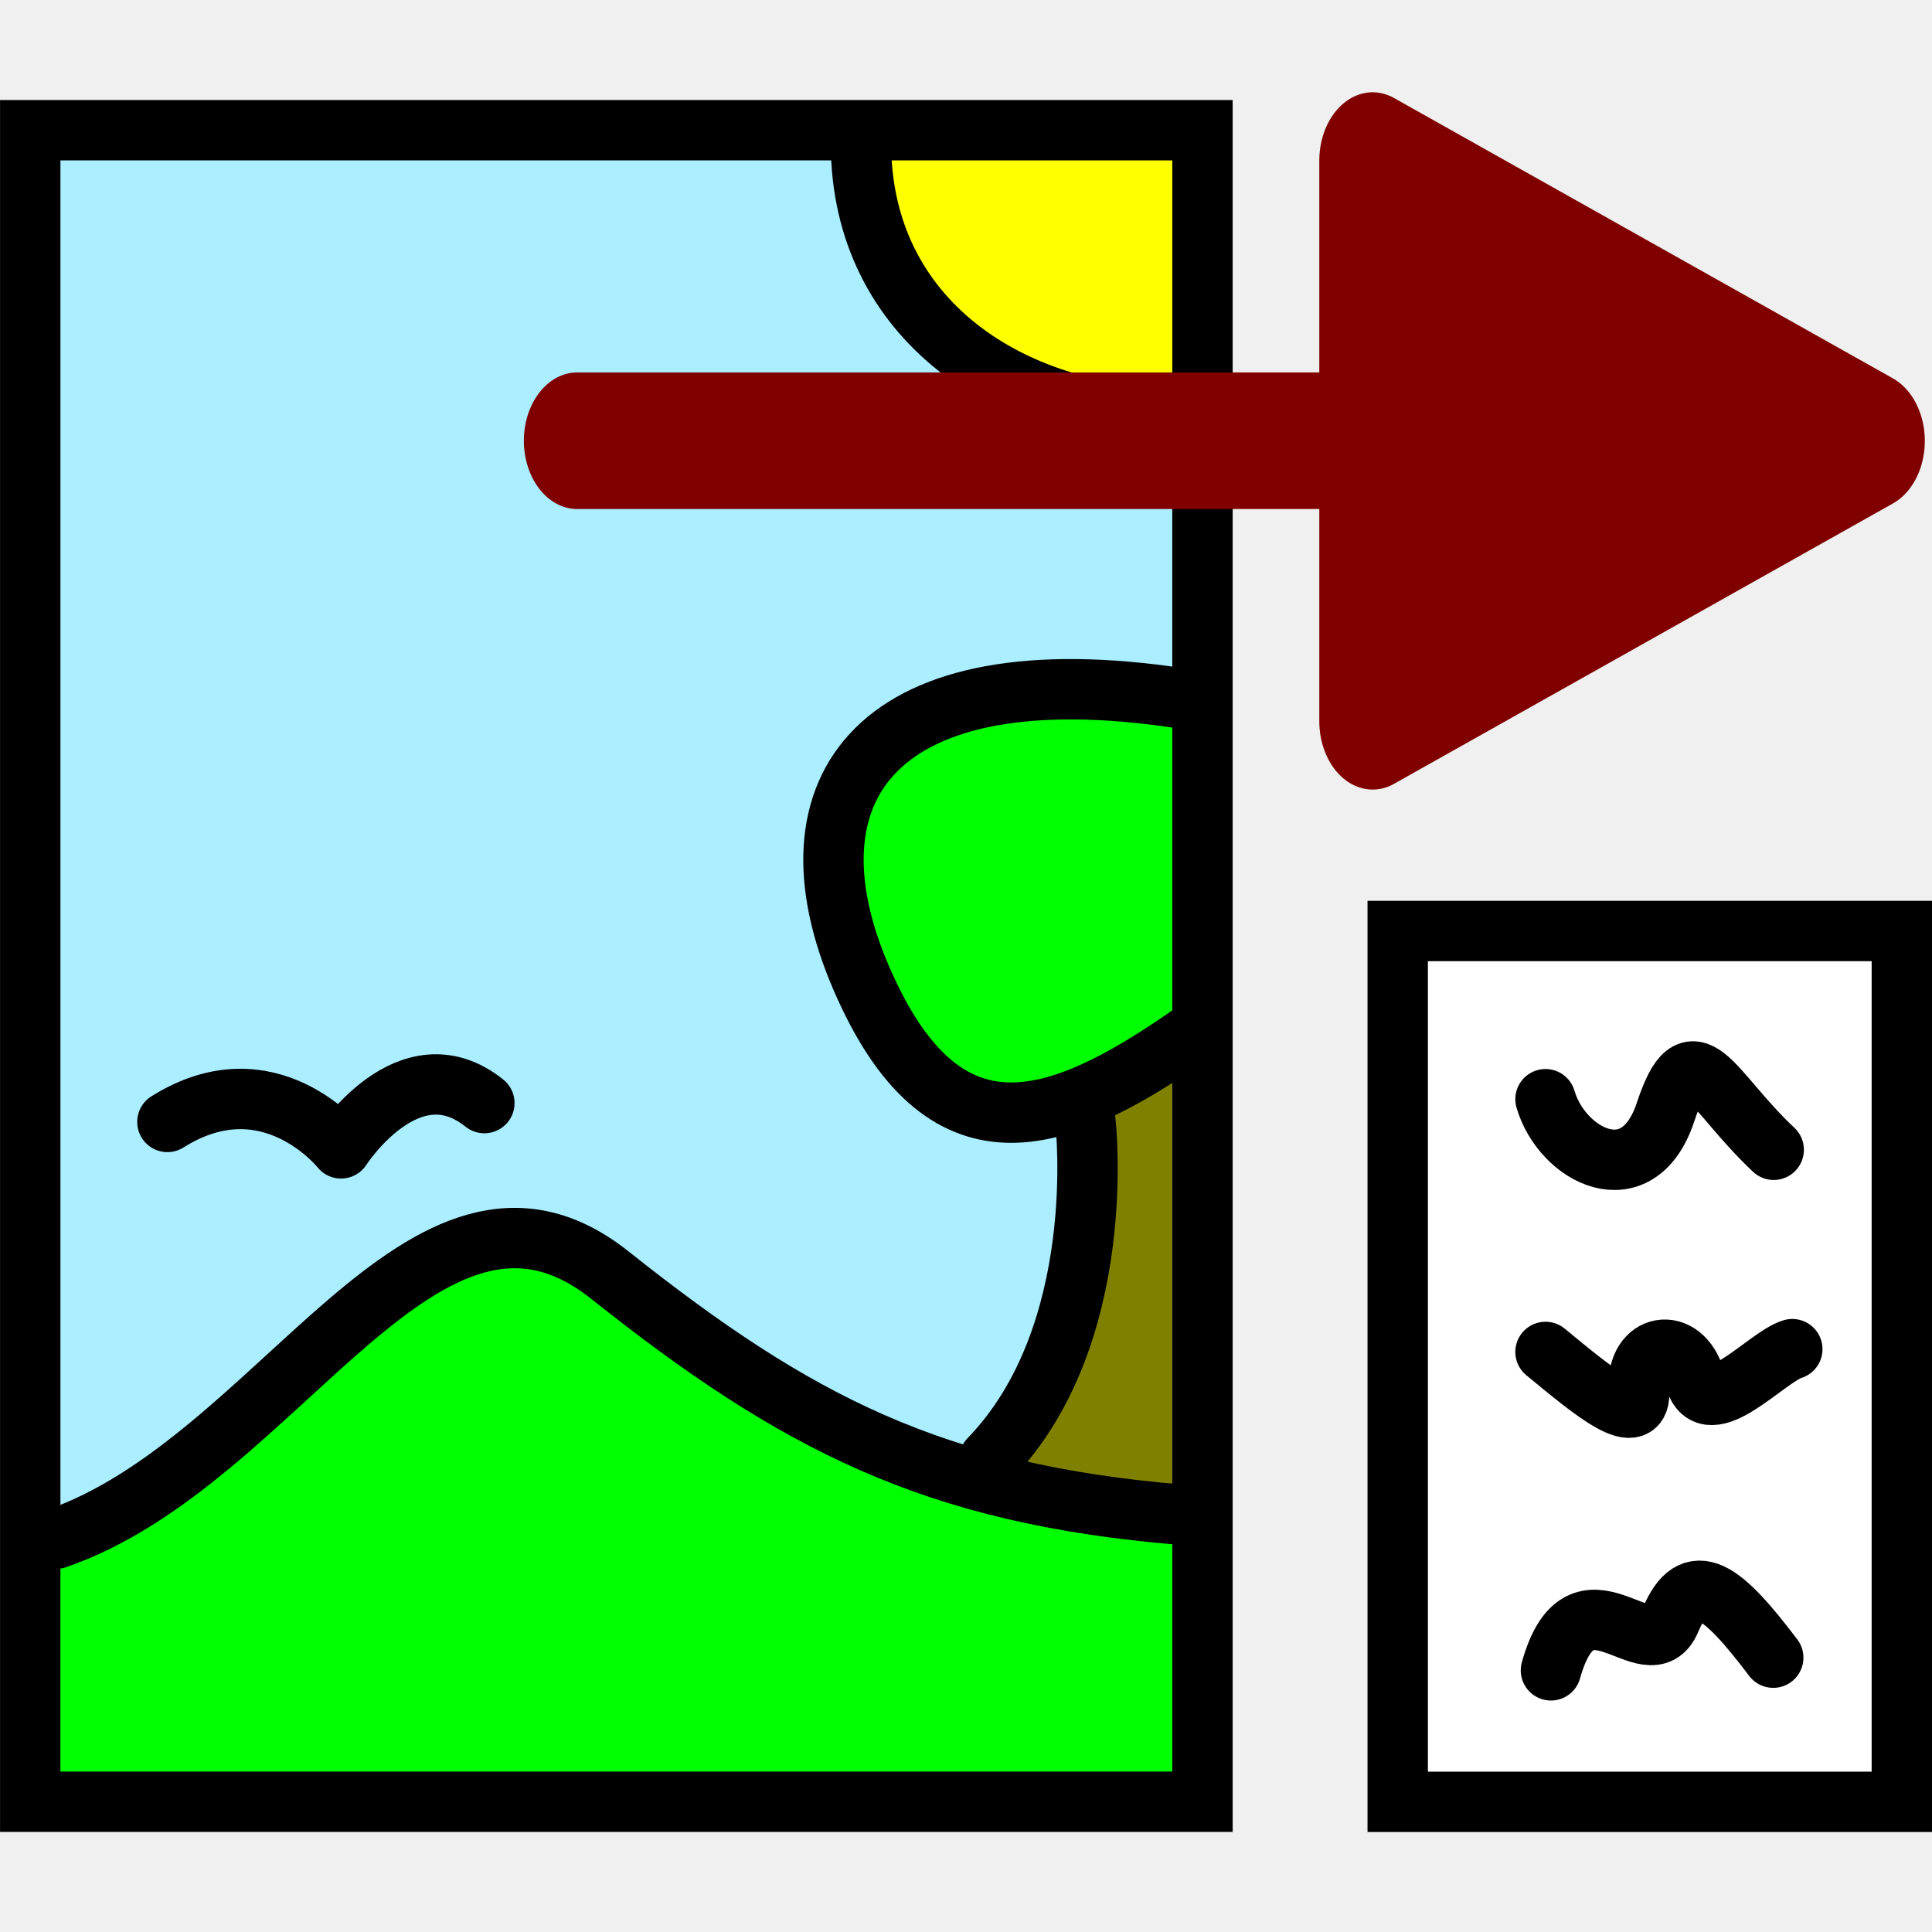
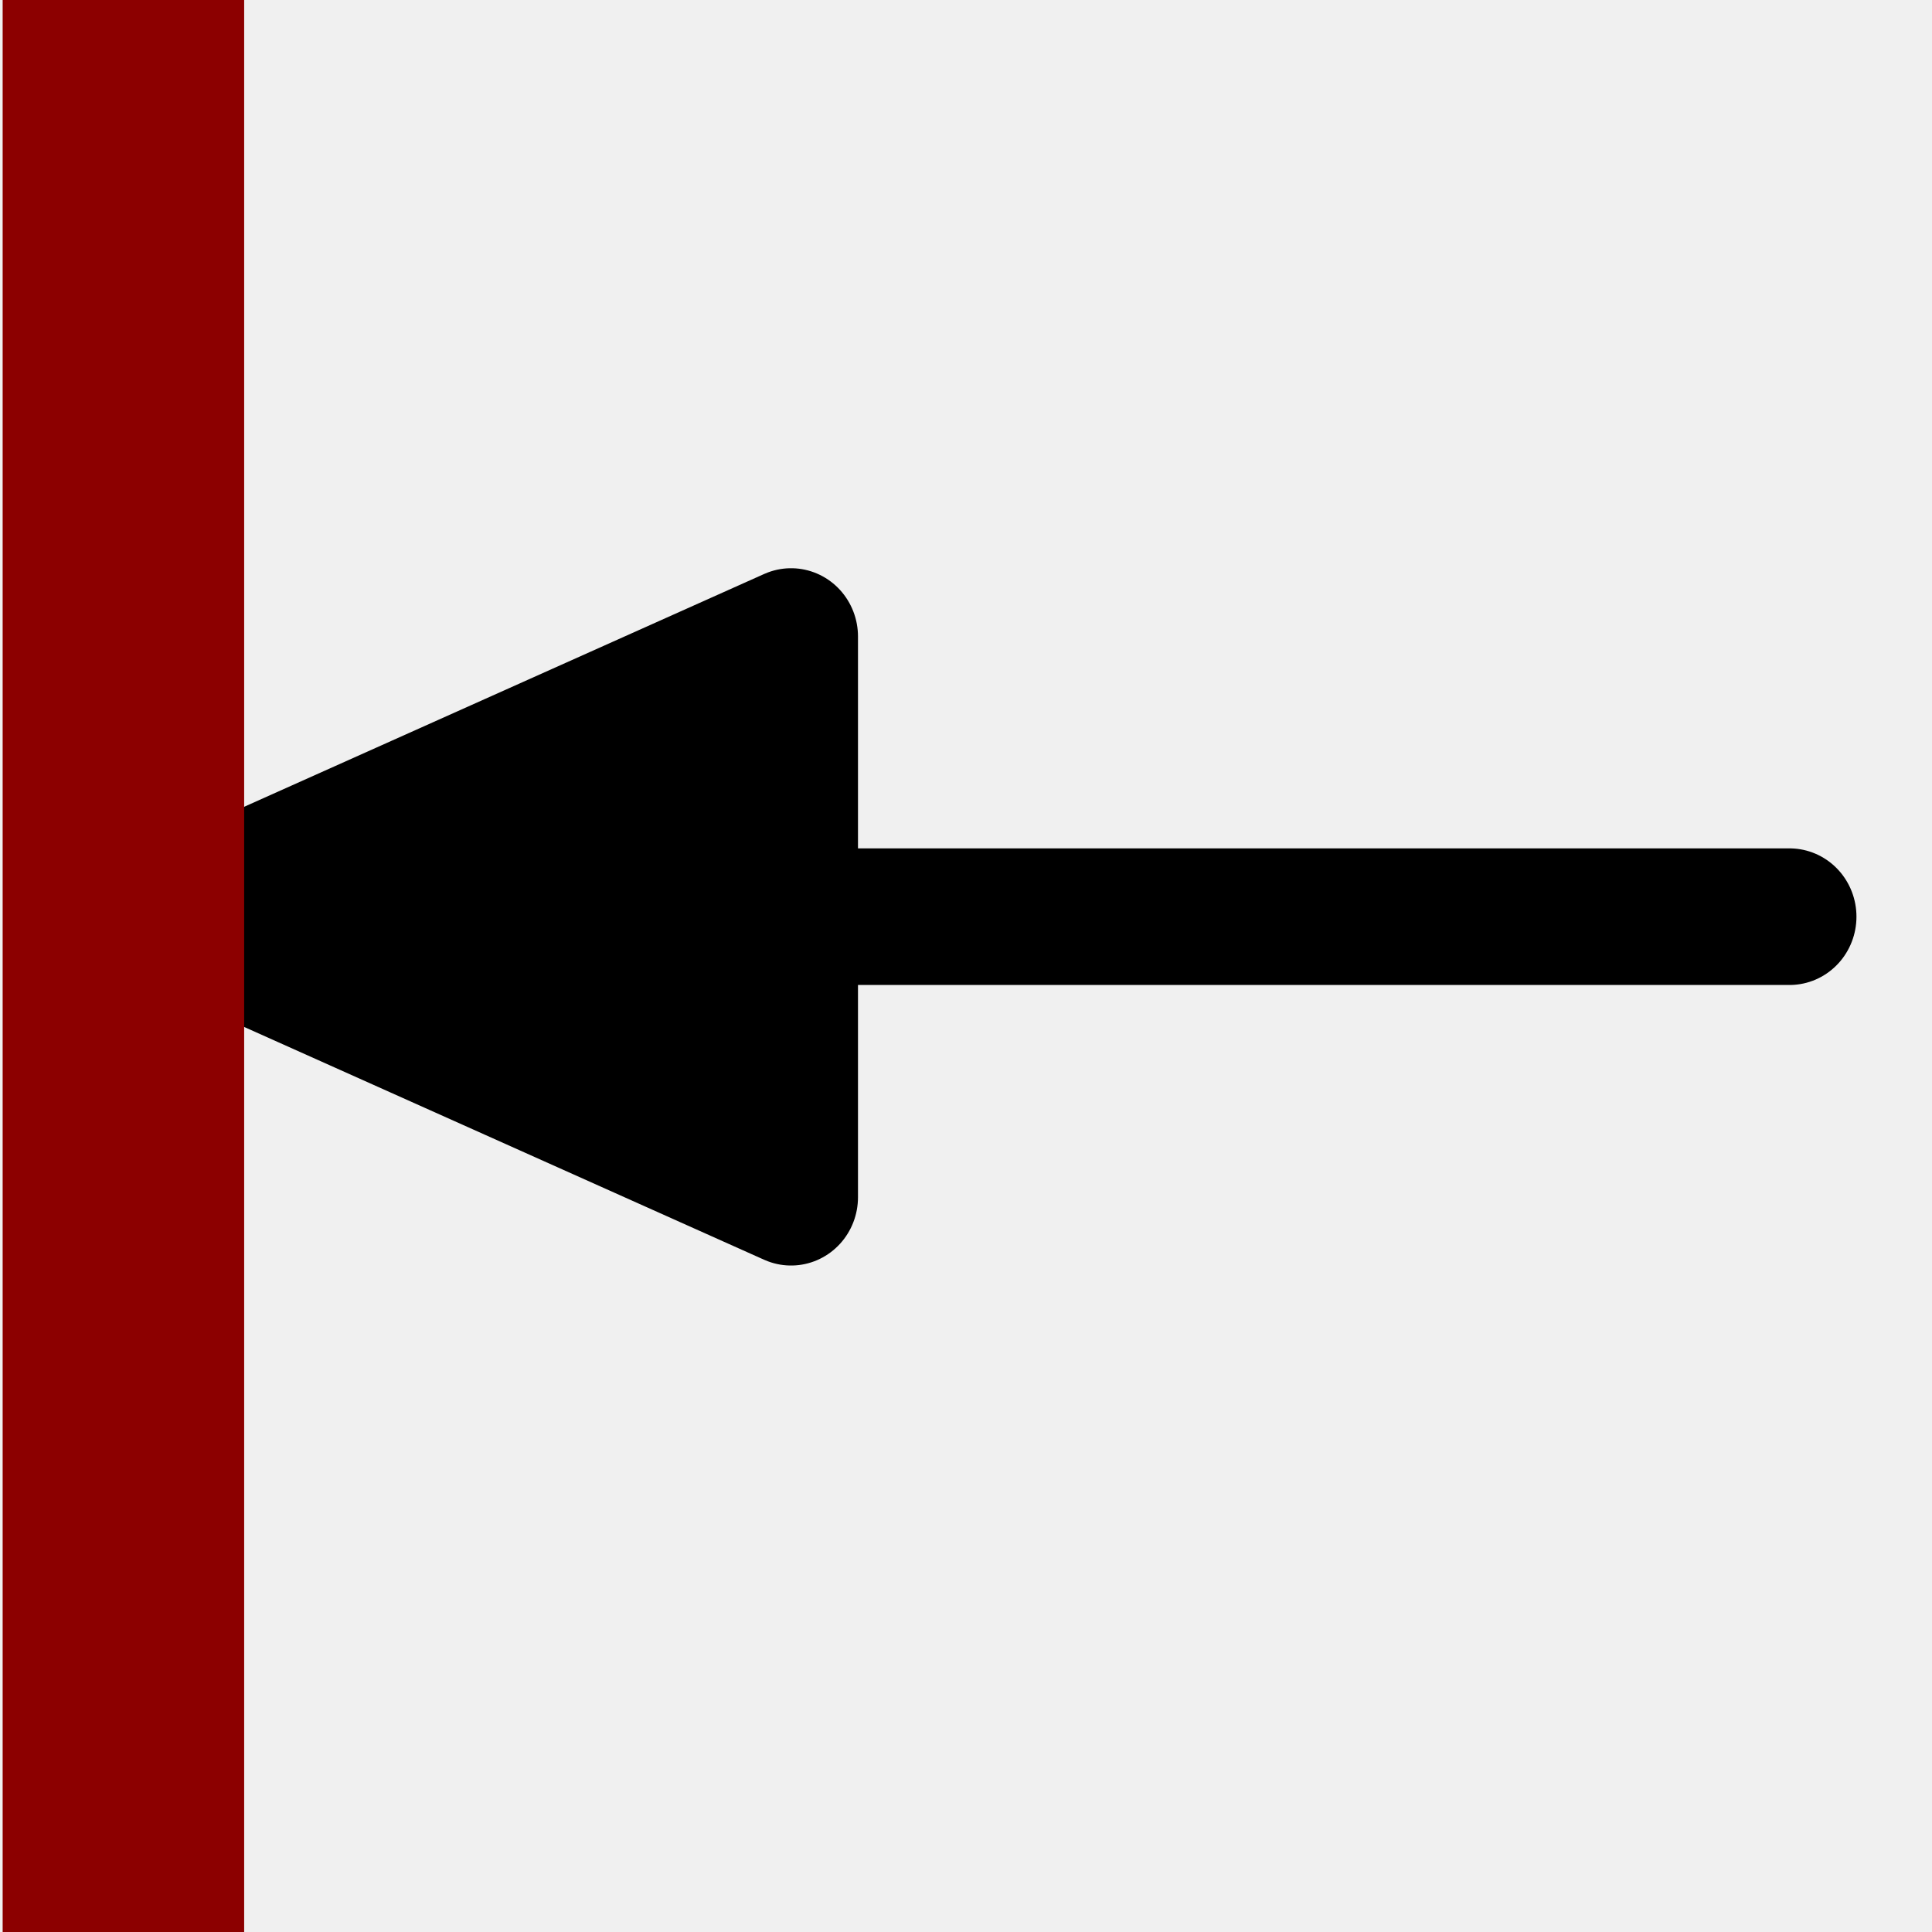
<svg xmlns="http://www.w3.org/2000/svg" width="16" height="16" id="svg2" version="1.1">
  <defs id="defs4">
    <marker orient="auto" refY="0.0" refX="0.0" id="Arrow2Send" style="overflow:visible;">
      <path id="path3744" style="font-size:12.0;fill-rule:evenodd;stroke-width:0.625;stroke-linejoin:round;" d="M 8.719,4.034 L -2.207,0.016 L 8.719,-4.002 C 6.973,-1.63 6.983,1.616 8.719,4.034 z " transform="scale(0.3) rotate(180) translate(-2.3,0)" />
    </marker>
    <marker orient="auto" refY="0.0" refX="0.0" id="Arrow1Mend" style="overflow:visible;">
      <path id="path3720" d="M 0.0,0.0 L 5.0,-5.0 L -12.5,0.0 L 5.0,5.0 L 0.0,0.0 z " style="fill-rule:evenodd;stroke:#000000;stroke-width:1.0pt;marker-start:none;" transform="scale(0.4) rotate(180) translate(10,0)" />
    </marker>
    <marker orient="auto" refY="0.0" refX="0.0" id="DiamondS" style="overflow:visible">
      <path id="path3797" d="M 0,-7.071 L -7.071,0 L 0,7.071 L 7.071,0 L 0,-7.071 z " style="fill-rule:evenodd;stroke:#000000;stroke-width:1.0pt;marker-start:none" transform="scale(0.2)" />
    </marker>
    <marker orient="auto" refY="0.0" refX="0.0" id="Arrow2Mend" style="overflow:visible;">
      <path id="path3738" style="font-size:12.0;fill-rule:evenodd;stroke-width:0.625;stroke-linejoin:round;" d="M 8.719,4.034 L -2.207,0.016 L 8.719,-4.002 C 6.973,-1.63 6.983,1.616 8.719,4.034 z " transform="scale(0.6) rotate(180) translate(0,0)" />
    </marker>
    <marker orient="auto" refY="0.0" refX="0.0" id="Arrow1Lend" style="overflow:visible;">
      <path id="path3714" d="M 0.0,0.0 L 5.0,-5.0 L -12.5,0.0 L 5.0,5.0 L 0.0,0.0 z " style="fill-rule:evenodd;stroke:#000000;stroke-width:1.0pt;marker-start:none;" transform="scale(0.8) rotate(180) translate(12.5,0)" />
    </marker>
    <marker orient="auto" refY="0" refX="0" id="Arrow2Send-5" style="overflow:visible">
      <path id="path3744-5" style="font-size:12px;fill-rule:evenodd;stroke-width:0.625;stroke-linejoin:round" d="M 8.719,4.034 -2.207,0.016 8.719,-4.002 c -1.745,2.372 -1.735,5.617 -6e-7,8.035 z" transform="matrix(-0.3,0,0,-0.3,0.69,0)" />
    </marker>
    <marker style="overflow:visible" id="Arrow2Send-5-0" refX="0" refY="0" orient="auto">
      <path transform="matrix(-0.3,0,0,-0.3,0.69,0)" d="M 8.719,4.034 -2.207,0.016 8.719,-4.002 c -1.745,2.372 -1.735,5.617 -6e-7,8.035 z" style="font-size:12px;fill-rule:evenodd;stroke-width:0.625;stroke-linejoin:round" id="path3744-5-7" />
    </marker>
    <marker style="overflow:visible;" id="Arrow1Lend-7" refX="0.0" refY="0.0" orient="auto">
      <path transform="scale(0.8) rotate(180) translate(12.5,0)" style="fill-rule:evenodd;stroke:#000000;stroke-width:1.0pt;marker-start:none;" d="M 0.0,0.0 L 5.0,-5.0 L -12.5,0.0 L 5.0,5.0 L 0.0,0.0 z " id="path3714-4" />
    </marker>
    <marker style="overflow:visible;" id="Arrow2Mend-9" refX="0.0" refY="0.0" orient="auto">
      <path transform="scale(0.6) rotate(180) translate(0,0)" d="M 8.719,4.034 L -2.207,0.016 L 8.719,-4.002 C 6.973,-1.63 6.983,1.616 8.719,4.034 z " style="font-size:12.0;fill-rule:evenodd;stroke-width:0.625;stroke-linejoin:round;" id="path3738-3" />
    </marker>
    <marker style="overflow:visible" id="DiamondS-5" refX="0.0" refY="0.0" orient="auto">
      <path transform="scale(0.2)" style="fill-rule:evenodd;stroke:#000000;stroke-width:1.0pt;marker-start:none" d="M 0,-7.071 L -7.071,0 L 0,7.071 L 7.071,0 L 0,-7.071 z " id="path3797-6" />
    </marker>
    <marker style="overflow:visible;" id="Arrow1Mend-7" refX="0.0" refY="0.0" orient="auto">
      <path transform="scale(0.4) rotate(180) translate(10,0)" style="fill-rule:evenodd;stroke:#000000;stroke-width:1.0pt;marker-start:none;" d="M 0.0,0.0 L 5.0,-5.0 L -12.5,0.0 L 5.0,5.0 L 0.0,0.0 z " id="path3720-6" />
    </marker>
    <marker style="overflow:visible;" id="Arrow2Send-55" refX="0.0" refY="0.0" orient="auto">
      <path transform="scale(0.3) rotate(180) translate(-2.3,0)" d="M 8.719,4.034 L -2.207,0.016 L 8.719,-4.002 C 6.973,-1.63 6.983,1.616 8.719,4.034 z " style="font-size:12.0;fill-rule:evenodd;stroke-width:0.625;stroke-linejoin:round;" id="path3744-4" />
    </marker>
  </defs>
  <g id="layer1" transform="translate(0,-1036.362)">
-     <g id="g3718" transform="translate(-0.08666125,-0.1316461)">
-       <path id="path3976" d="m 0.431,1037.503 c -0.309,0.179 -0.184,0.57 -0.209,0.862 0,3.522 0,7.044 0,10.567 0.004,0.308 0.375,0.469 0.62,0.303 0.774,-0.34 1.354,-0.983 1.994,-1.515 0.445,-0.377 0.925,-0.851 1.547,-0.855 0.457,0.015 0.785,0.39 1.146,0.626 0.75,0.549 1.557,1.044 2.452,1.31 0.324,0.065 0.489,-0.284 0.657,-0.498 0.468,-0.704 0.581,-1.579 0.566,-2.405 -0.02,-0.285 -0.343,-0.377 -0.584,-0.326 -0.314,0.044 -0.651,-0.05 -0.851,-0.309 -0.451,-0.551 -0.76,-1.285 -0.62,-2.005 0.13,-0.472 0.585,-0.767 1.041,-0.858 0.467,-0.106 0.968,-0.076 1.442,-0.04 0.268,0.085 0.572,-0.125 0.538,-0.415 -0.009,-0.596 0.017,-1.195 -0.013,-1.789 -0.035,-0.303 -0.381,-0.342 -0.627,-0.336 -0.847,-0.069 -1.73,-0.529 -2.047,-1.357 -0.126,-0.266 -0.105,-0.572 -0.222,-0.839 -0.222,-0.26 -0.594,-0.129 -0.891,-0.161 -1.933,0 -3.868,-0.01 -5.799,0.01 -0.046,0.011 -0.092,0.021 -0.138,0.032 z" style="fill:#aaeeff;fill-opacity:1;stroke:none" />
-       <path id="path3964" d="m 4.225,1046.649 c -0.456,0.042 -0.849,0.329 -1.196,0.608 -0.702,0.568 -1.32,1.251 -2.113,1.694 -0.255,0.15 -0.673,0.184 -0.693,0.55 0.009,0.57 -0.018,1.143 0.013,1.71 0.031,0.286 0.356,0.351 0.595,0.318 2.988,0 5.976,0 8.964,0 0.28,-0.01 0.421,-0.299 0.375,-0.55 -0.009,-0.58 0.017,-1.164 -0.013,-1.742 -0.036,-0.309 -0.39,-0.337 -0.636,-0.352 -1.126,-0.107 -2.23,-0.483 -3.177,-1.108 -0.506,-0.299 -0.944,-0.71 -1.453,-1.007 -0.204,-0.11 -0.439,-0.13 -0.666,-0.12 z" style="fill:#00ff00;fill-opacity:1;stroke:none" />
-       <path id="path3966" d="m 8.852,1042.101 c -0.65,0.01 -1.404,0.169 -1.769,0.762 -0.373,0.626 -0.164,1.407 0.149,2.012 0.236,0.446 0.616,0.93 1.171,0.929 0.602,0.033 1.121,-0.335 1.602,-0.649 0.266,-0.22 0.133,-0.597 0.165,-0.895 -0.015,-0.591 0.032,-1.187 -0.031,-1.776 -0.052,-0.288 -0.366,-0.365 -0.617,-0.364 -0.223,-0.017 -0.446,-0.023 -0.67,-0.02 z" style="fill:#00ff00;fill-opacity:1;stroke:none" />
-       <path id="path3968" d="m 7.315,1037.503 c -0.287,0.157 -0.201,0.506 -0.139,0.765 0.207,0.871 0.988,1.506 1.839,1.701 0.312,0.063 0.657,0.141 0.962,0.03 0.293,-0.18 0.163,-0.562 0.192,-0.846 -0.013,-0.466 0.026,-0.937 -0.02,-1.399 -0.052,-0.284 -0.382,-0.315 -0.618,-0.29 -0.702,0.01 -1.408,-0.018 -2.107,0.013 -0.036,0.01 -0.073,0.017 -0.109,0.025 z" style="fill:#ffff00;fill-opacity:1;stroke:none" />
-       <path id="path3970" d="m 9.676,1045.131 c -0.227,0.116 -0.494,0.21 -0.653,0.414 -0.115,0.292 -0.03,0.62 -0.063,0.928 -0.024,0.675 -0.24,1.35 -0.636,1.901 -0.154,0.263 0.063,0.607 0.361,0.611 0.39,0.059 0.786,0.171 1.181,0.132 0.278,-0.039 0.335,-0.358 0.304,-0.592 -0.008,-1.028 0.019,-2.057 -0.025,-3.083 -0.038,-0.224 -0.245,-0.352 -0.469,-0.311 z" style="fill:#808000;fill-opacity:1;stroke:none" />
-       <rect y="1037.572" x="0.337" height="13.843" width="9.708" id="rect2844-1" style="fill:none;stroke:#000000;stroke-width:0.5;stroke-linecap:butt;stroke-linejoin:miter;stroke-miterlimit:4;stroke-dasharray:none" />
-       <path id="path3108" d="m 0.55,1049.237 c 1.859,-0.637 3.052,-3.405 4.589,-2.182 1.537,1.222 2.68,1.813 4.719,1.982" style="color:#000000;fill:none;stroke:#000000;stroke-width:0.5;stroke-linecap:round;stroke-linejoin:round;stroke-miterlimit:4;stroke-opacity:1;stroke-dasharray:none;stroke-dashoffset:0;marker:none;visibility:visible;display:inline;overflow:visible;enable-background:accumulate" />
-       <path id="path3110" d="m 7.217,1037.68 c 0,1.47 1.25,2.277 2.638,2.277" style="color:#000000;fill:none;stroke:#000000;stroke-width:0.5;stroke-linecap:round;stroke-linejoin:round;stroke-miterlimit:4;stroke-opacity:1;stroke-dasharray:none;stroke-dashoffset:0;marker:none;visibility:visible;display:inline;overflow:visible;enable-background:accumulate" />
-       <path id="path3112" d="m 1.473,1045.785 c 0.844,-0.531 1.438,0.219 1.438,0.219 0,0 0.562,-0.875 1.187,-0.375" style="color:#000000;fill:none;stroke:#000000;stroke-width:0.5;stroke-linecap:round;stroke-linejoin:round;stroke-miterlimit:4;stroke-opacity:1;stroke-dasharray:none;stroke-dashoffset:0;marker:none;visibility:visible;display:inline;overflow:visible;enable-background:accumulate" />
-       <path id="path3114" d="m 8.28,1048.577 c 1,-1.031 0.796,-2.793 0.796,-2.793" style="color:#000000;fill:none;stroke:#000000;stroke-width:0.5;stroke-linecap:round;stroke-linejoin:round;stroke-miterlimit:4;stroke-opacity:1;stroke-dasharray:none;stroke-dashoffset:0;marker:none;visibility:visible;display:inline;overflow:visible;enable-background:accumulate" />
-       <path id="path3116" d="m 9.92,1045.079 c -1.085,0.75 -2.023,1.088 -2.702,-0.488 -0.679,-1.576 0.139,-2.692 2.636,-2.316" style="color:#000000;fill:none;stroke:#000000;stroke-width:0.5;stroke-linecap:round;stroke-linejoin:round;stroke-miterlimit:4;stroke-opacity:1;stroke-dasharray:none;stroke-dashoffset:0;marker:none;visibility:visible;display:inline;overflow:visible;enable-background:accumulate" />
+     <g id="g4663" transform="matrix(1.565777,0,0,1.597882,-3.847092,-631.055)" style="fill:#000000;fill-opacity:1;stroke:#000000;stroke-opacity:1">
+       <path id="path3844-5" d="m 11.922,1048.268 -8.219,0" style="color:#000000;fill:#000000;fill-opacity:1;stroke:#000000;stroke-width:0.708;stroke-linecap:round;stroke-linejoin:round;stroke-miterlimit:4;stroke-opacity:1;stroke-dasharray:none;stroke-dashoffset:0;marker:none;visibility:visible;display:inline;overflow:visible;enable-background:accumulate" />
+       <path id="path4624-5" d="m 6.641,1049.722 c 0,0 -3.312,-1.453 -3.312,-1.453 l 3.312,-1.453 0,2.906 z" style="color:#000000;fill:#000000;fill-opacity:1;stroke:#000000;stroke-width:0.708;stroke-linecap:round;stroke-linejoin:round;stroke-miterlimit:4;stroke-opacity:1;stroke-dasharray:none;stroke-dashoffset:0;marker:none;visibility:visible;display:inline;overflow:visible;enable-background:accumulate" />
    </g>
-     <g id="g4663" transform="matrix(-1.24741,0,0,1.597882,19.65154,-634.9966)">
-       <path id="path3844-5" d="m 11.922,1048.268 -8.219,0" style="color:#000000;fill:#800000;stroke:#800000;stroke-width:0.708;stroke-linecap:round;stroke-linejoin:round;stroke-miterlimit:4;stroke-opacity:1;stroke-dasharray:none;stroke-dashoffset:0;marker:none;visibility:visible;display:inline;overflow:visible;enable-background:accumulate" />
-       <path id="path4624-5" d="m 6.641,1049.722 c 0,0 -3.312,-1.453 -3.312,-1.453 l 3.312,-1.453 0,2.906 z" style="color:#000000;fill:#800000;stroke:#800000;stroke-width:0.708;stroke-linecap:round;stroke-linejoin:round;stroke-miterlimit:4;stroke-opacity:1;stroke-dasharray:none;stroke-dashoffset:0;marker:none;visibility:visible;display:inline;overflow:visible;enable-background:accumulate" />
-     </g>
-     <g id="g3731" transform="translate(0.07116655,-0.08585495)">
-       <rect y="1044.158" x="11.504" height="7.212" width="4.175" id="rect2872" style="fill:#ffffff;stroke:#000000;stroke-width:0.5;stroke-miterlimit:4;stroke-dasharray:none" />
-       <path id="path3102" d="m 14.618,1045.97 c -0.532,-0.5 -0.668,-1 -0.896,-0.312 -0.228,0.688 -0.857,0.362 -0.994,-0.107" style="color:#000000;fill:none;stroke:#000000;stroke-width:0.5;stroke-linecap:round;stroke-linejoin:round;stroke-miterlimit:4;stroke-opacity:1;stroke-dasharray:none;stroke-dashoffset:0;marker:none;visibility:visible;display:inline;overflow:visible;enable-background:accumulate" />
-       <path id="path3104" d="m 12.728,1047.644 c 0.38,0.312 0.805,0.678 0.775,0.303 -0.03,-0.375 0.358,-0.45 0.464,-0.075 0.106,0.375 0.592,-0.188 0.805,-0.251" style="color:#000000;fill:none;stroke:#000000;stroke-width:0.5;stroke-linecap:round;stroke-linejoin:round;stroke-miterlimit:4;stroke-opacity:1;stroke-dasharray:none;stroke-dashoffset:0;marker:none;visibility:visible;display:inline;overflow:visible;enable-background:accumulate" />
-       <path id="path3106" d="m 14.614,1050.176 c -0.425,-0.562 -0.668,-0.75 -0.851,-0.312 -0.182,0.438 -0.735,-0.495 -0.99,0.417" style="color:#000000;fill:none;stroke:#000000;stroke-width:0.5;stroke-linecap:round;stroke-linejoin:round;stroke-miterlimit:4;stroke-opacity:1;stroke-dasharray:none;stroke-dashoffset:0;marker:none;visibility:visible;display:inline;overflow:visible;enable-background:accumulate" />
-     </g>
+     <rect ry="2.5365337e-06" rx="1.8662621e-06" y="1036.362" x="0.022" height="16" width="2" id="rect3089" style="fill:#8c0000;fill-opacity:1;stroke:none" />
  </g>
</svg>
